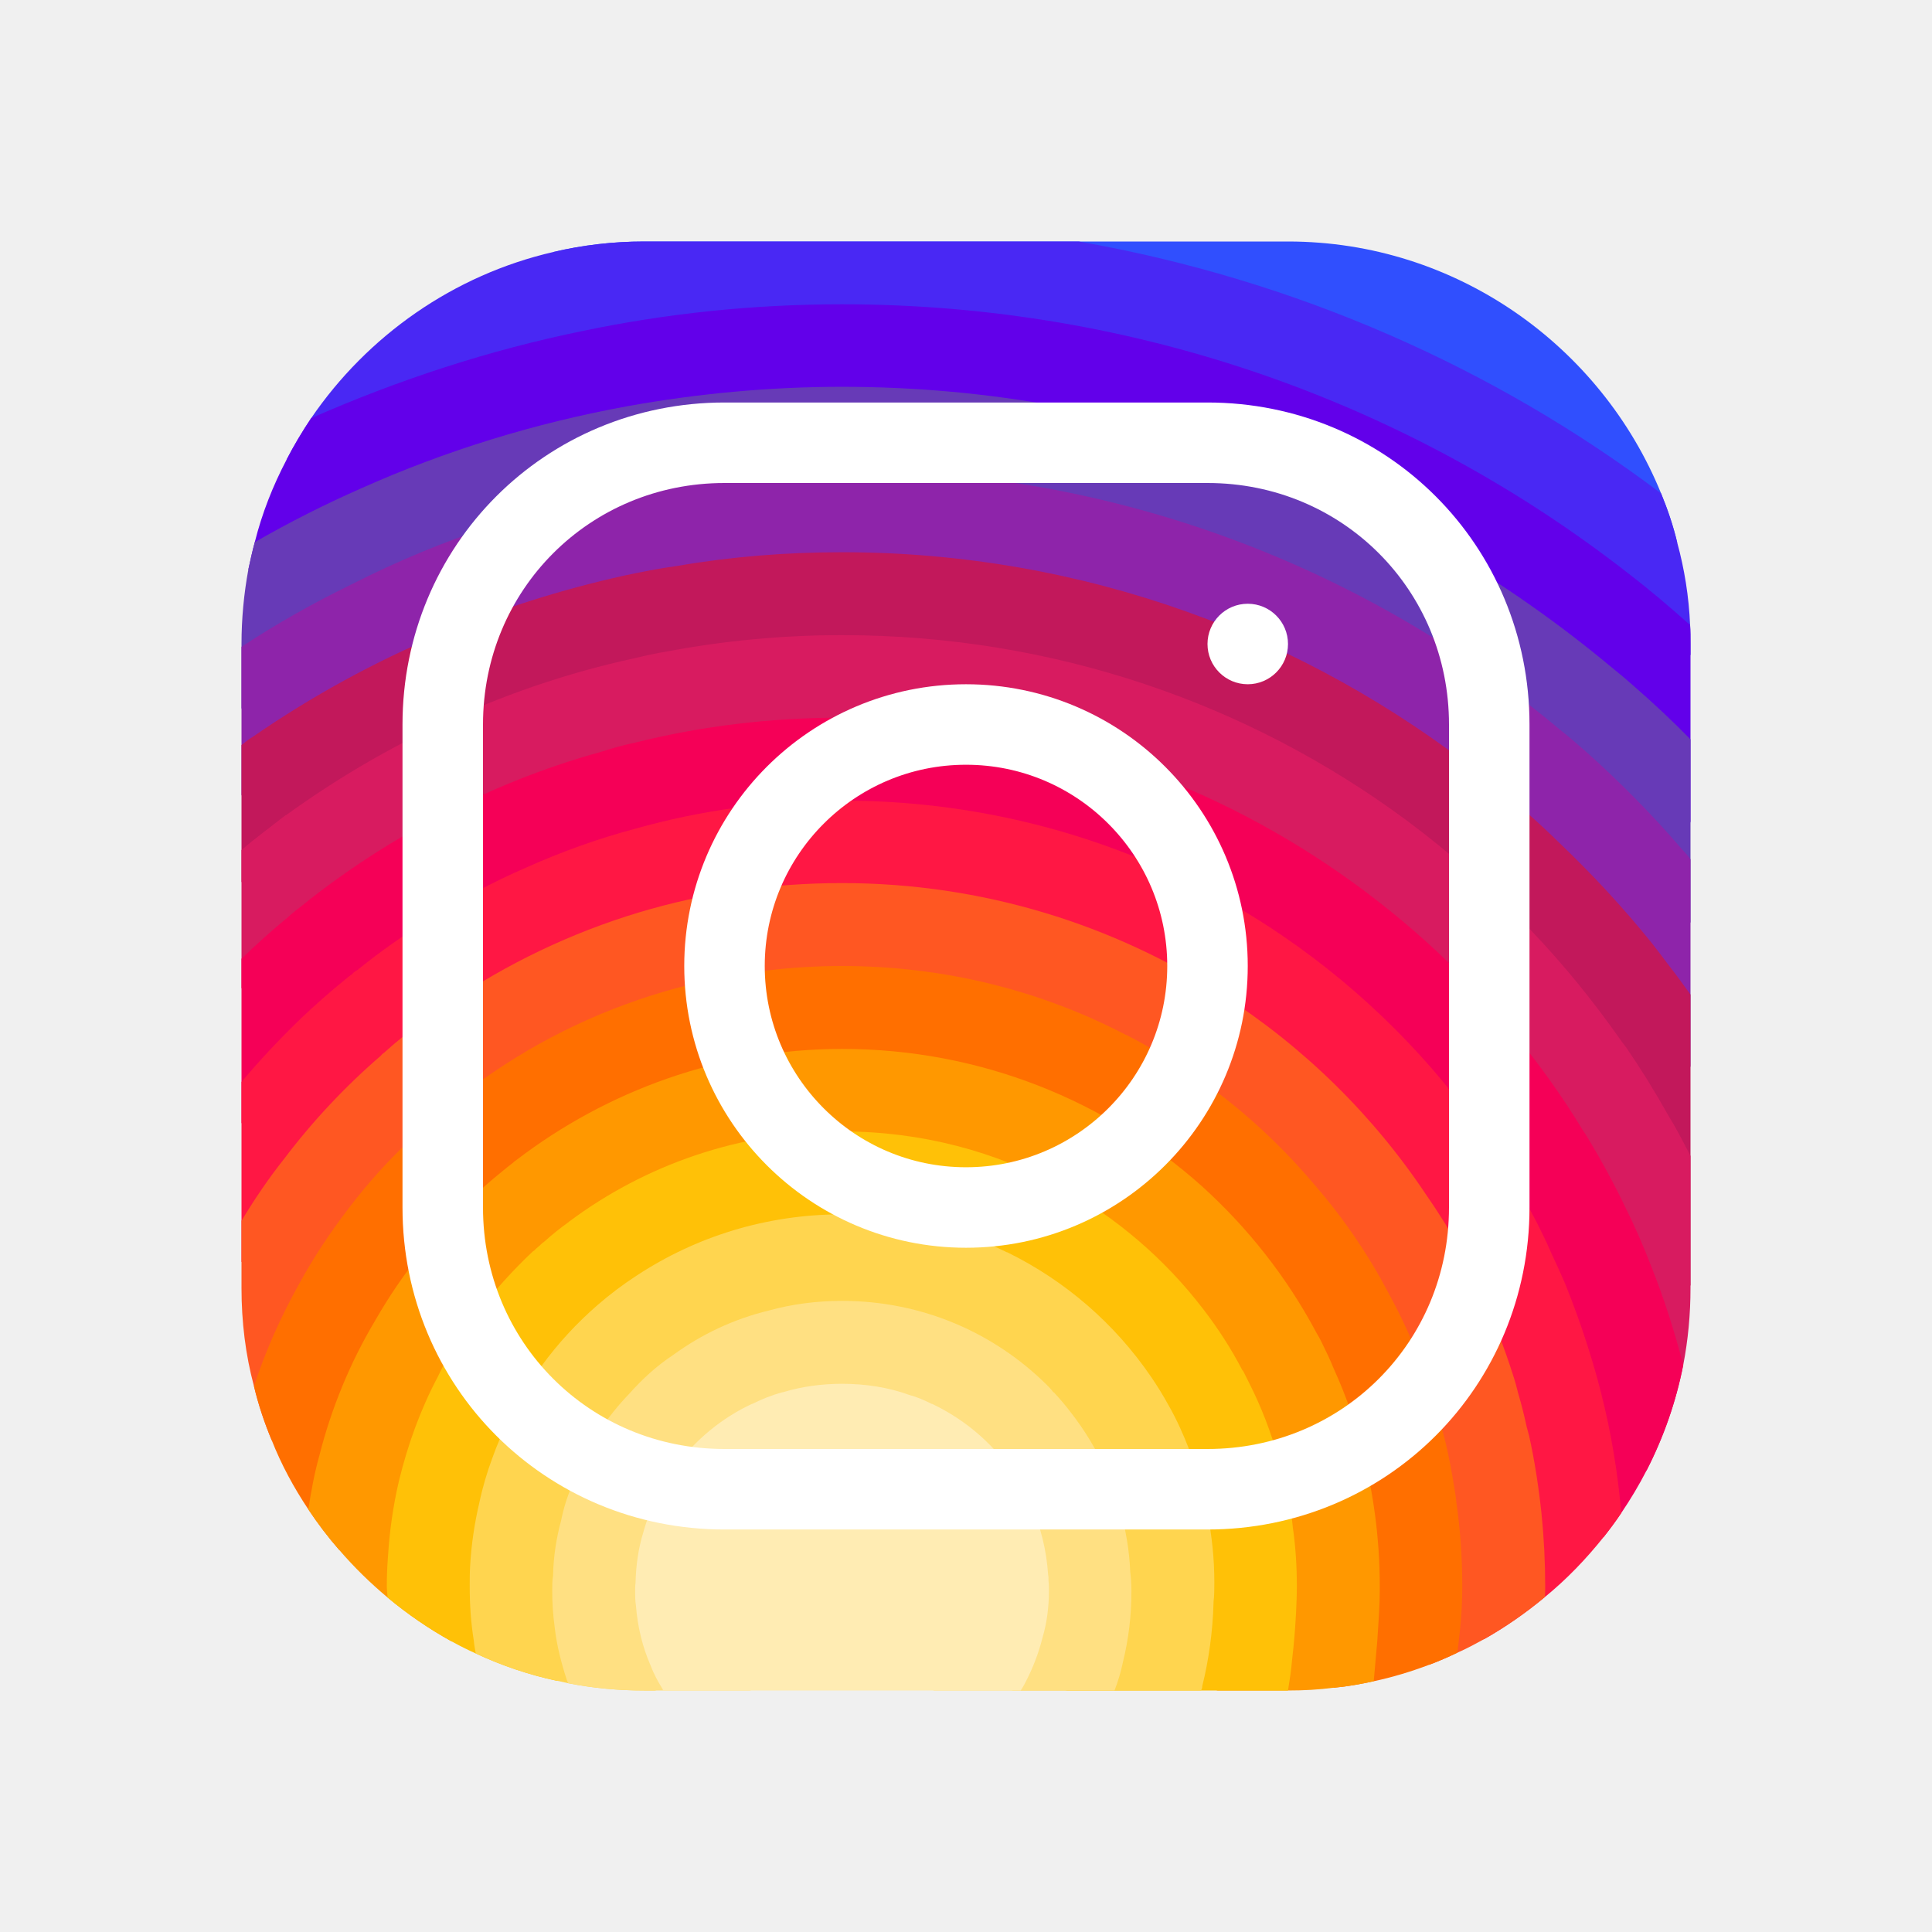
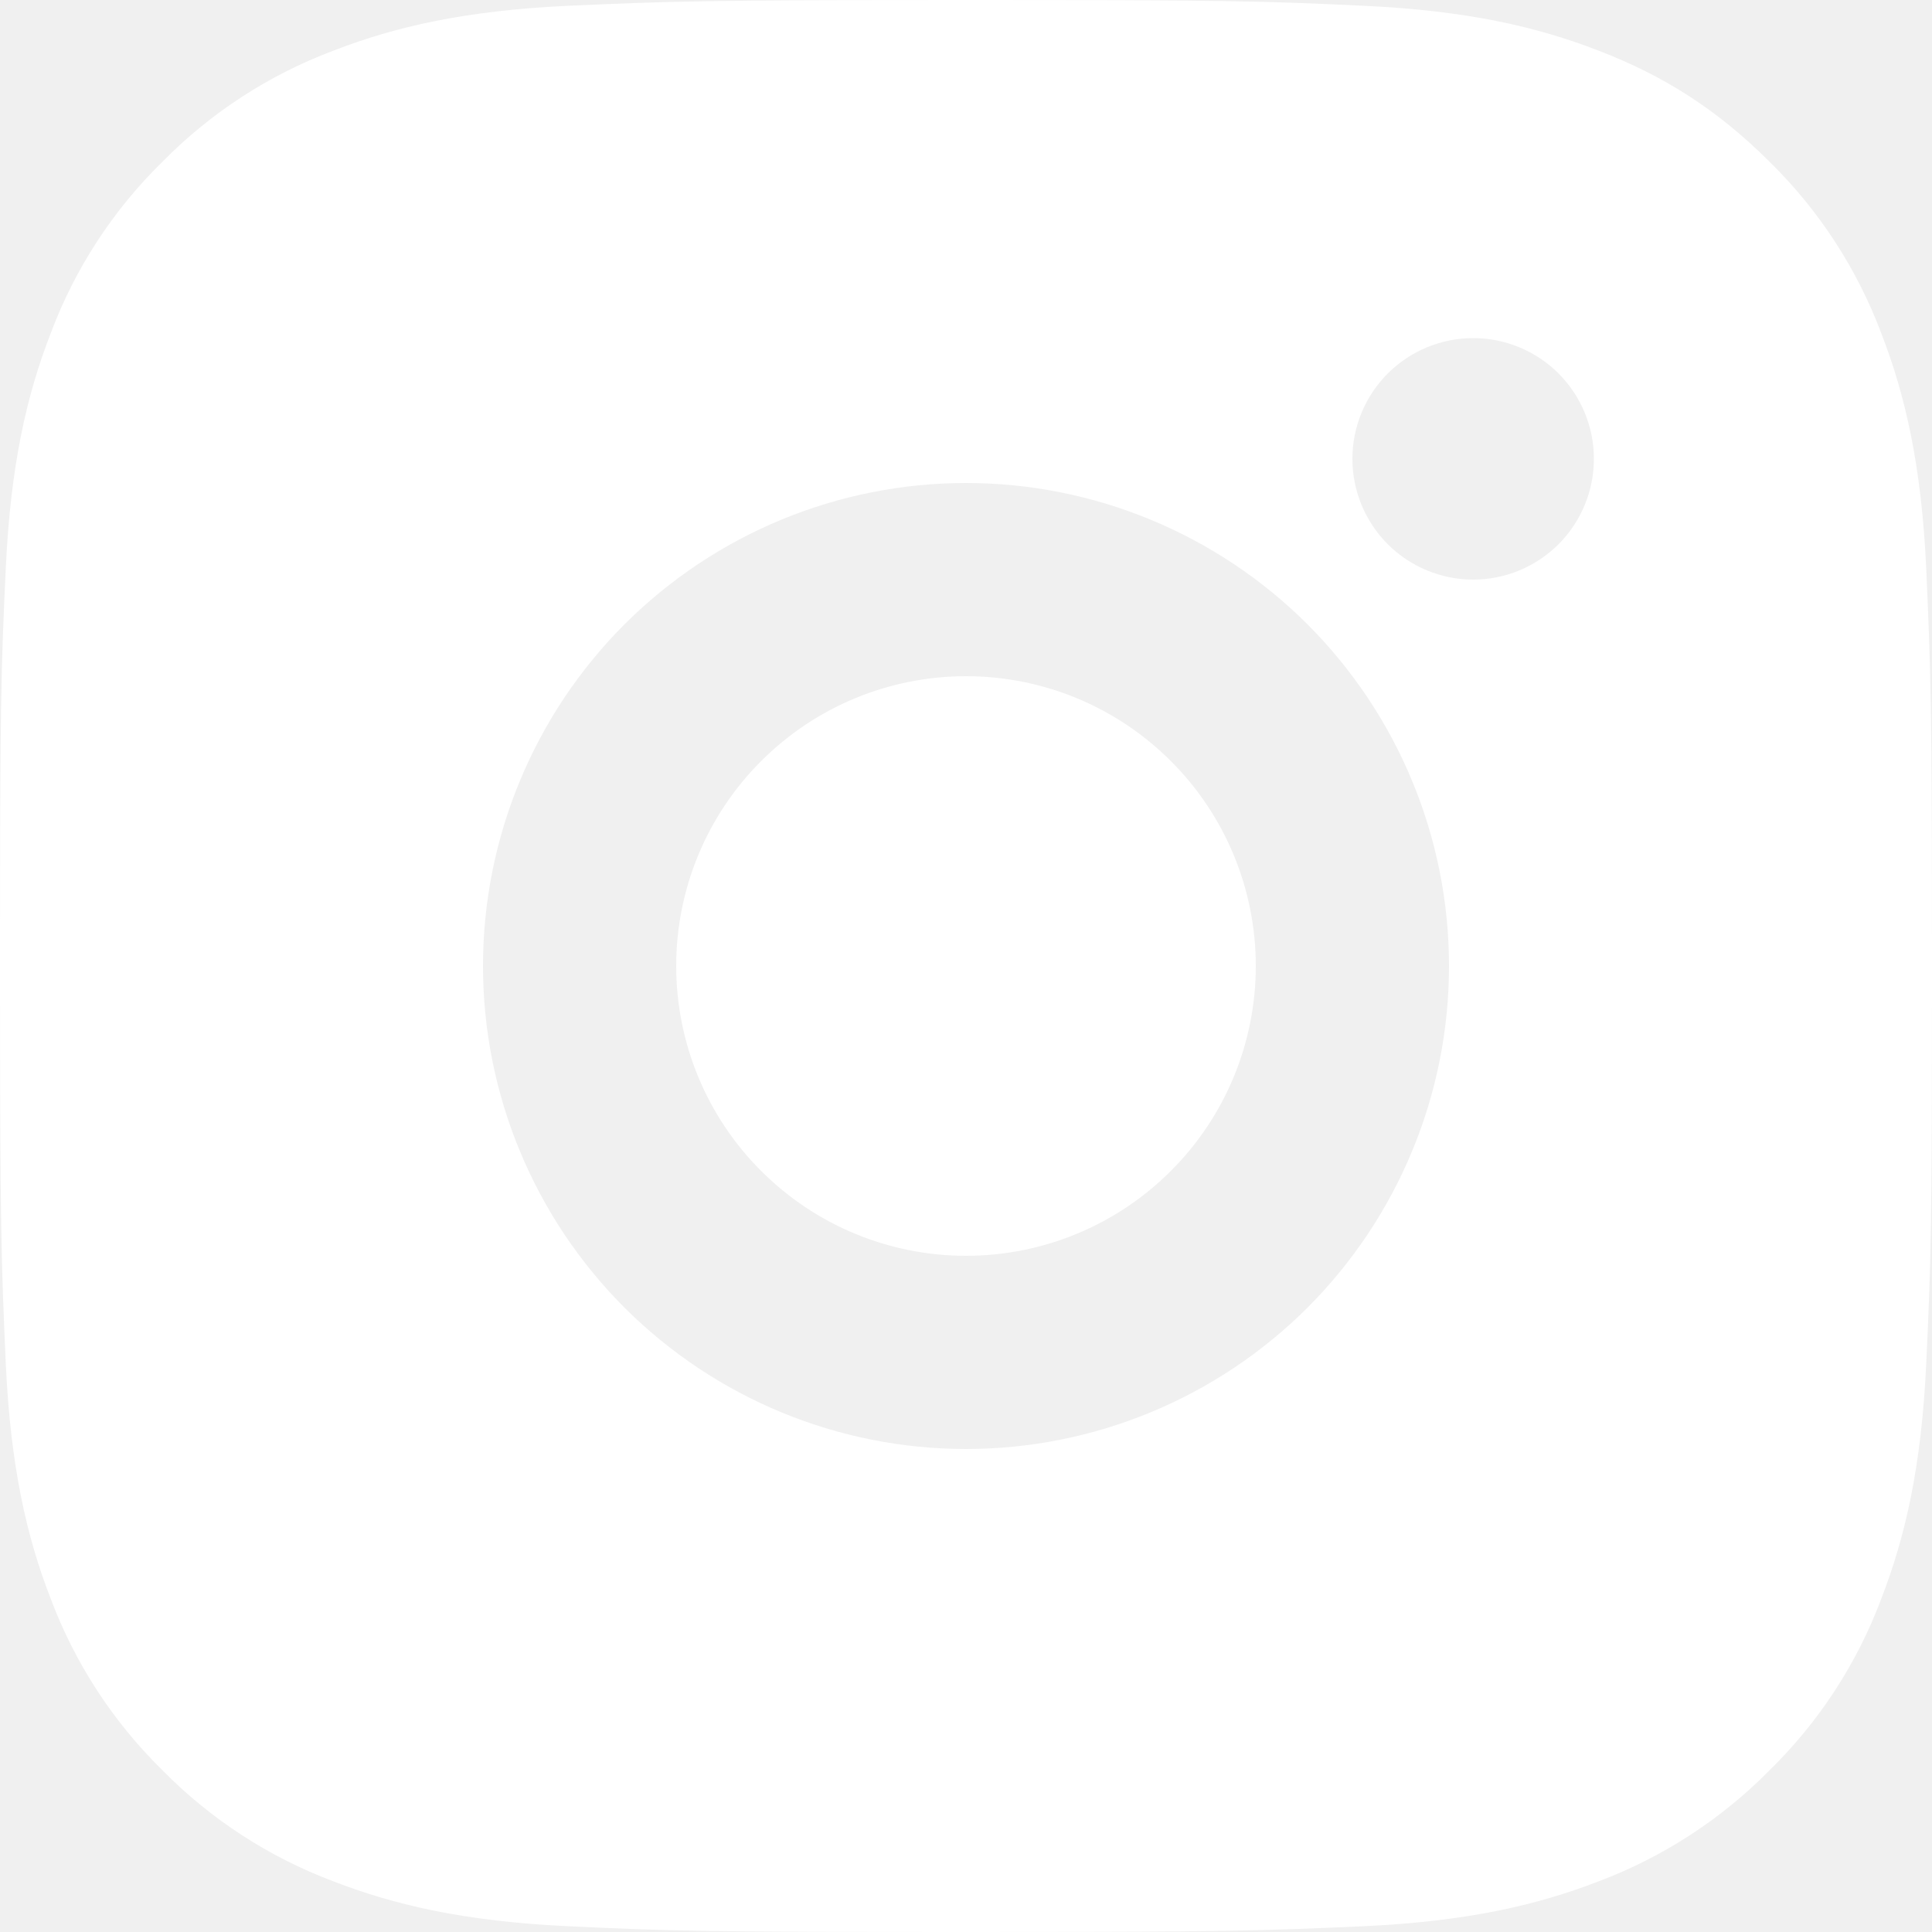
- <svg xmlns="http://www.w3.org/2000/svg" viewBox="0 0 48 48" width="48px" height="48px">
-   <path fill="#304ffe" d="M41.67,13.48c-0.4,0.26-0.97,0.5-1.21,0.77c-0.09,0.09-0.14,0.19-0.12,0.29v1.03l-0.3,1.01l-0.3,1l-0.33,1.1 l-0.68,2.25l-0.66,2.22l-0.5,1.67c0,0.26-0.01,0.52-0.03,0.77c-0.07,0.96-0.27,1.88-0.59,2.74c-0.19,0.53-0.42,1.04-0.7,1.52 c-0.1,0.19-0.22,0.38-0.34,0.56c-0.4,0.63-0.88,1.21-1.41,1.72c-0.41,0.41-0.86,0.79-1.35,1.11c0,0,0,0-0.01,0 c-0.08,0.07-0.17,0.13-0.27,0.18c-0.31,0.21-0.64,0.39-0.98,0.55c-0.23,0.12-0.46,0.22-0.7,0.31c-0.05,0.03-0.11,0.05-0.16,0.07 c-0.57,0.27-1.23,0.45-1.89,0.54c-0.04,0.01-0.07,0.01-0.11,0.02c-0.4,0.07-0.79,0.13-1.19,0.16c-0.18,0.02-0.37,0.03-0.55,0.03 l-0.71-0.04l-3.42-0.18c0-0.01-0.01,0-0.01,0l-1.72-0.09c-0.13,0-0.27,0-0.4-0.01c-0.54-0.02-1.06-0.08-1.58-0.19 c-0.01,0-0.01,0-0.01,0c-0.95-0.18-1.86-0.5-2.71-0.93c-0.47-0.24-0.93-0.51-1.36-0.82c-0.18-0.13-0.35-0.27-0.52-0.42 c-0.48-0.4-0.91-0.83-1.31-1.27c-0.06-0.06-0.11-0.12-0.16-0.18c-0.06-0.06-0.12-0.13-0.17-0.19c-0.38-0.48-0.7-0.97-0.96-1.49 c-0.24-0.46-0.43-0.95-0.58-1.49c-0.06-0.19-0.11-0.37-0.15-0.57c-0.01-0.01-0.02-0.03-0.02-0.05c-0.1-0.41-0.19-0.84-0.24-1.27 c-0.06-0.33-0.09-0.66-0.09-1c-0.02-0.13-0.02-0.27-0.02-0.4l1.91-2.95l1.87-2.88l0.85-1.31l0.77-1.18l0.26-0.41v-1.03 c0.02-0.23,0.03-0.47,0.02-0.69c-0.01-0.7-0.15-1.38-0.38-2.03c-0.22-0.69-0.53-1.34-0.85-1.94c-0.38-0.69-0.78-1.31-1.11-1.87 C14,7.4,13.66,6.73,13.75,6.26C14.47,6.09,15.23,6,16,6h16c4.18,0,7.78,2.6,9.27,6.26C41.43,12.65,41.57,13.06,41.67,13.48z" />
-   <path fill="#4928f4" d="M42,16v0.27l-1.38,0.8l-0.88,0.51l-0.97,0.56l-1.94,1.13l-1.9,1.1l-1.94,1.12l-0.77,0.45 c0,0.48-0.12,0.92-0.34,1.32c-0.31,0.58-0.83,1.06-1.49,1.47c-0.67,0.41-1.49,0.74-2.41,0.98c0,0,0-0.01-0.01,0 c-3.56,0.92-8.42,0.5-10.78-1.26c-0.66-0.49-1.12-1.09-1.32-1.78c-0.06-0.23-0.09-0.48-0.09-0.73v-7.19 c0.01-0.15-0.09-0.3-0.27-0.45c-0.54-0.43-1.81-0.84-3.23-1.25c-1.11-0.31-2.3-0.62-3.3-0.92c-0.79-0.24-1.46-0.48-1.86-0.71 c0.18-0.35,0.39-0.7,0.61-1.03c1.4-2.05,3.54-3.56,6.02-4.13C14.47,6.09,15.23,6,16,6h10.8c5.37,0.94,10.32,3.13,14.47,6.26 c0.16,0.39,0.3,0.8,0.4,1.22c0.18,0.66,0.29,1.34,0.32,2.05C42,15.68,42,15.84,42,16z" />
-   <path fill="#6200ea" d="M42,16v4.41l-0.22,0.68l-0.75,2.33l-0.78,2.4l-0.41,1.28l-0.38,1.19l-0.37,1.13l-0.36,1.12l-0.19,0.59 l-0.25,0.78c0,0.76-0.02,1.43-0.07,2c-0.01,0.06-0.02,0.12-0.02,0.18c-0.06,0.53-0.14,0.98-0.27,1.36 c-0.01,0.06-0.03,0.12-0.05,0.17c-0.26,0.72-0.65,1.18-1.23,1.48c-0.14,0.08-0.3,0.14-0.47,0.2c-0.53,0.18-1.2,0.27-2.02,0.32 c-0.6,0.04-1.29,0.05-2.07,0.05H31.4l-1.19-0.05L30,37.61l-2.17-0.09l-2.2-0.09l-7.25-0.3l-1.88-0.08h-0.26 c-0.78-0.01-1.45-0.06-2.03-0.14c-0.84-0.13-1.49-0.35-1.98-0.68c-0.7-0.45-1.11-1.11-1.35-2.03c-0.06-0.22-0.11-0.45-0.14-0.7 c-0.1-0.58-0.15-1.25-0.18-2c0-0.15,0-0.3-0.01-0.46c-0.01-0.01,0-0.01,0-0.01v-0.58c-0.01-0.29-0.01-0.59-0.01-0.9l0.05-1.61 l0.03-1.15l0.04-1.34v-0.19l0.07-2.46l0.07-2.46l0.07-2.31l0.06-2.27l0.02-0.6c0-0.31-1.05-0.49-2.22-0.64 c-0.93-0.12-1.95-0.23-2.56-0.37c0.05-0.23,0.1-0.46,0.16-0.68c0.18-0.72,0.45-1.4,0.79-2.05c0.18-0.35,0.39-0.7,0.61-1.03 c2.16-0.95,4.41-1.69,6.76-2.17c2.06-0.43,4.21-0.66,6.43-0.66c7.36,0,14.16,2.49,19.54,6.69c0.52,0.4,1.03,0.83,1.53,1.28 C42,15.68,42,15.84,42,16z" />
-   <path fill="#673ab7" d="M42,18.37v4.54l-0.55,1.06l-1.05,2.05l-0.56,1.08l-0.51,0.99l-0.22,0.43c0,0.31,0,0.61-0.02,0.9 c0,0.43-0.02,0.84-0.05,1.22c-0.04,0.45-0.1,0.86-0.16,1.24c-0.15,0.79-0.36,1.47-0.66,2.03c-0.04,0.07-0.08,0.14-0.12,0.2 c-0.11,0.18-0.24,0.35-0.38,0.51c-0.18,0.22-0.38,0.41-0.61,0.57c-0.34,0.26-0.74,0.47-1.2,0.63c-0.57,0.21-1.23,0.35-2.01,0.43 c-0.51,0.05-1.07,0.08-1.68,0.08l-0.42,0.02l-2.08,0.12h-0.01L27.5,36.6l-2.25,0.13l-3.1,0.18l-3.77,0.22l-0.55,0.03 c-0.51,0-0.99-0.03-1.45-0.09c-0.05-0.01-0.09-0.02-0.14-0.02c-0.68-0.11-1.3-0.29-1.86-0.54c-0.68-0.3-1.27-0.7-1.77-1.18 c-0.44-0.43-0.82-0.92-1.13-1.47c-0.07-0.13-0.14-0.25-0.2-0.39c-0.3-0.59-0.54-1.25-0.72-1.97c-0.03-0.12-0.06-0.25-0.08-0.38 c-0.06-0.23-0.11-0.47-0.14-0.72c-0.11-0.64-0.17-1.32-0.2-2.03v-0.01c-0.01-0.29-0.02-0.57-0.02-0.87l-0.49-1.17l-0.07-0.18 L9.5,25.99L8.75,24.2l-0.12-0.29l-0.72-1.73l-0.8-1.93c0,0,0,0-0.01,0L6.29,18.3L6,17.59V16c0-0.63,0.06-1.25,0.17-1.85 c0.05-0.23,0.1-0.46,0.16-0.68c0.85-0.49,1.74-0.94,2.65-1.34c2.08-0.93,4.31-1.62,6.62-2.04c1.72-0.31,3.51-0.48,5.32-0.48 c7.31,0,13.94,2.65,19.12,6.97c0.2,0.16,0.39,0.32,0.58,0.49C41.09,17.48,41.55,17.91,42,18.37z" />
-   <path fill="#8e24aa" d="M42,21.35v5.14l-0.57,1.19l-1.08,2.25l-0.01,0.03c0,0.43-0.02,0.82-0.05,1.17c-0.1,1.15-0.38,1.88-0.84,2.33 c-0.33,0.34-0.74,0.53-1.25,0.63c-0.03,0.01-0.07,0.01-0.1,0.02c-0.16,0.03-0.33,0.05-0.51,0.05c-0.62,0.06-1.35,0.02-2.19-0.04 c-0.09,0-0.19-0.01-0.29-0.02c-0.61-0.04-1.26-0.08-1.98-0.11c-0.39-0.01-0.8-0.02-1.22-0.02h-0.02l-1.01,0.08h-0.01l-2.27,0.16 l-2.59,0.2l-0.38,0.03l-3.03,0.22l-1.57,0.12l-1.55,0.11c-0.27,0-0.53,0-0.79-0.01c0,0-0.01-0.01-0.01,0 c-1.13-0.02-2.14-0.09-3.04-0.26c-0.83-0.14-1.56-0.36-2.18-0.69c-0.64-0.31-1.17-0.75-1.6-1.31c-0.41-0.55-0.71-1.24-0.9-2.07 c0-0.01,0-0.01,0-0.01c-0.14-0.67-0.22-1.45-0.22-2.33l-0.15-0.27L9.7,26.35l-0.13-0.22L9.5,25.99l-0.93-1.65l-0.46-0.83 l-0.58-1.03l-1-1.79L6,19.75v-3.68c0.88-0.58,1.79-1.09,2.73-1.55c1.14-0.58,2.32-1.07,3.55-1.47c1.34-0.44,2.74-0.79,4.17-1.02 c1.45-0.24,2.94-0.36,4.47-0.36c6.8,0,13.04,2.43,17.85,6.47c0.22,0.17,0.43,0.36,0.64,0.54c0.84,0.75,1.64,1.56,2.37,2.41 C41.86,21.18,41.94,21.26,42,21.35z" />
-   <path fill="#c2185b" d="M42,24.71v7.23c-0.24-0.14-0.57-0.31-0.98-0.49c-0.22-0.11-0.47-0.22-0.73-0.32 c-0.38-0.17-0.79-0.33-1.25-0.49c-0.1-0.04-0.2-0.07-0.31-0.1c-0.18-0.07-0.37-0.13-0.56-0.19c-0.59-0.18-1.24-0.35-1.92-0.5 c-0.26-0.05-0.53-0.1-0.8-0.14c-0.87-0.15-1.8-0.24-2.77-0.25c-0.08-0.01-0.17-0.01-0.25-0.01l-2.57,0.02l-3.5,0.02h-0.01 l-7.49,0.06c-2.38,0-3.84,0.57-4.72,0.8c0,0-0.01,0-0.01,0.01c-0.93,0.24-1.22,0.09-1.3-1.54c-0.02-0.45-0.03-1.03-0.03-1.74 l-0.56-0.43l-0.98-0.74l-0.6-0.46l-0.12-0.09L8.88,24.1l-0.25-0.19l-0.52-0.4l-0.96-0.72L6,21.91v-3.4 c0.1-0.08,0.19-0.15,0.29-0.21c1.45-1,3-1.85,4.64-2.54c1.46-0.62,3-1.11,4.58-1.46c0.43-0.09,0.87-0.18,1.32-0.24 c1.33-0.23,2.7-0.34,4.09-0.34c6.01,0,11.53,2.09,15.91,5.55c0.66,0.52,1.3,1.07,1.9,1.66c0.82,0.78,1.59,1.61,2.3,2.49 c0.14,0.18,0.28,0.36,0.42,0.55C41.64,24.21,41.82,24.46,42,24.71z" />
-   <path fill="#d81b60" d="M42,28.72V32c0,0.65-0.06,1.29-0.18,1.91c-0.18,0.92-0.49,1.8-0.91,2.62c-0.22,0.05-0.47,0.05-0.75,0.01 c-0.63-0.11-1.37-0.44-2.17-0.87c-0.04-0.01-0.08-0.03-0.11-0.05c-0.25-0.13-0.51-0.27-0.77-0.43c-0.53-0.29-1.09-0.61-1.65-0.91 c-0.12-0.06-0.24-0.12-0.35-0.18c-0.64-0.33-1.3-0.63-1.96-0.86c0,0,0,0-0.01,0c-0.14-0.05-0.29-0.1-0.44-0.14 c-0.57-0.16-1.15-0.26-1.71-0.26l-1.1-0.32l-4.87-1.41c0,0,0,0-0.01,0l-2.99-0.87h-0.01l-1.3-0.38c-3.76,0-6.07,1.6-7.19,0.99 c-0.44-0.23-0.7-0.81-0.79-1.95c-0.03-0.32-0.04-0.68-0.04-1.1l-1.17-0.57l-0.05-0.02h-0.01l-0.84-0.42L9.7,26.35l-0.07-0.03 l-0.17-0.09L7.5,25.28L6,24.55v-3.43c0.17-0.15,0.35-0.29,0.53-0.43c0.19-0.15,0.38-0.29,0.57-0.44c0.01,0,0.01,0,0.01,0 c1.18-0.85,2.43-1.6,3.76-2.22c1.55-0.74,3.2-1.31,4.91-1.68c0.25-0.06,0.51-0.12,0.77-0.16c1.42-0.27,2.88-0.41,4.37-0.41 c5.27,0,10.11,1.71,14.01,4.59c1.13,0.84,2.18,1.77,3.14,2.78c0.79,0.83,1.52,1.73,2.18,2.67c0.05,0.07,0.1,0.14,0.15,0.2 c0.37,0.54,0.71,1.09,1.03,1.66C41.64,28.02,41.82,28.37,42,28.72z" />
-   <path fill="#f50057" d="M41.82,33.91c-0.18,0.92-0.49,1.8-0.91,2.62c-0.19,0.37-0.4,0.72-0.63,1.06c-0.14,0.21-0.29,0.41-0.44,0.6 c-0.36-0.14-0.89-0.34-1.54-0.56c0,0,0,0,0-0.01c-0.49-0.17-1.05-0.35-1.65-0.52c-0.17-0.05-0.34-0.1-0.52-0.15 c-0.71-0.19-1.45-0.36-2.17-0.46c-0.6-0.1-1.19-0.16-1.74-0.16l-0.46-0.13h-0.01l-2.42-0.7l-1.49-0.43l-1.66-0.48h-0.01l-0.54-0.15 l-6.53-1.88l-1.88-0.54l-1.4-0.33l-2.28-0.54l-0.28-0.07c0,0,0,0-0.01,0l-2.29-0.53c0-0.01,0-0.01,0-0.01l-0.41-0.09l-0.21-0.05 l-1.67-0.39l-0.19-0.05l-1.42-1.17L6,27.9v-4.08c0.37-0.36,0.75-0.7,1.15-1.03c0.12-0.11,0.25-0.21,0.38-0.31 c0.12-0.1,0.25-0.2,0.38-0.3c0.91-0.69,1.87-1.31,2.89-1.84c1.3-0.7,2.68-1.26,4.13-1.66c0.28-0.09,0.56-0.17,0.85-0.23 c1.64-0.41,3.36-0.62,5.14-0.62c4.47,0,8.63,1.35,12.07,3.66c1.71,1.15,3.25,2.53,4.55,4.1c0.66,0.79,1.26,1.62,1.79,2.5 c0.05,0.07,0.09,0.13,0.13,0.2c0.32,0.53,0.62,1.08,0.89,1.64c0.25,0.5,0.47,1,0.67,1.52C41.34,32.25,41.6,33.07,41.82,33.91z" />
-   <path fill="#ff1744" d="M40.28,37.59c-0.14,0.21-0.29,0.41-0.44,0.6c-0.44,0.55-0.92,1.05-1.46,1.49c-0.47,0.39-0.97,0.74-1.5,1.04 c-0.2-0.05-0.4-0.11-0.61-0.19c-0.66-0.23-1.35-0.61-1.99-1.01c-0.96-0.61-1.79-1.27-2.16-1.57c-0.14-0.12-0.21-0.18-0.21-0.18 l-1.7-0.15L30,37.6l-2.2-0.19l-2.28-0.2l-3.37-0.3l-5.34-0.47l-0.02-0.01l-1.88-0.91l-1.9-0.92l-1.53-0.74l-0.33-0.16l-0.41-0.2 l-1.42-0.69L7.43,31.9l-0.59-0.29L6,31.35v-4.47c0.47-0.56,0.97-1.09,1.5-1.6c0.34-0.32,0.7-0.64,1.07-0.94 c0.06-0.05,0.12-0.1,0.18-0.14c0.04-0.05,0.09-0.08,0.13-0.1c0.59-0.48,1.21-0.91,1.85-1.3c0.74-0.47,1.52-0.89,2.33-1.24 c0.87-0.39,1.78-0.72,2.72-0.97c1.63-0.46,3.36-0.7,5.14-0.7c4.08,0,7.85,1.24,10.96,3.37c1.99,1.36,3.71,3.08,5.07,5.07 c0.45,0.64,0.85,1.32,1.22,2.02c0.13,0.26,0.26,0.52,0.37,0.78c0.12,0.25,0.23,0.5,0.34,0.75c0.21,0.52,0.4,1.04,0.57,1.58 c0.32,1,0.56,2.02,0.71,3.08C40.21,36.89,40.25,37.24,40.28,37.59z" />
-   <path fill="#ff5722" d="M38.39,39.42c0,0.08,0,0.17-0.01,0.26c-0.47,0.39-0.97,0.74-1.5,1.04c-0.22,0.12-0.44,0.24-0.67,0.34 c-0.23,0.11-0.46,0.21-0.7,0.3c-0.34-0.18-0.8-0.4-1.29-0.61c-0.69-0.31-1.44-0.59-2.02-0.68c-0.14-0.03-0.27-0.04-0.39-0.04 l-1.64-0.21h-0.02l-2.04-0.27l-2.06-0.27l-0.96-0.12l-7.56-0.98c-0.49,0-1.01-0.03-1.55-0.1c-0.66-0.06-1.35-0.16-2.04-0.3 c-0.68-0.12-1.37-0.28-2.03-0.45c-0.69-0.16-1.37-0.35-2-0.53c-0.73-0.22-1.41-0.43-1.98-0.62c-0.47-0.15-0.87-0.29-1.18-0.4 c-0.18-0.43-0.33-0.88-0.44-1.34C6.1,33.66,6,32.84,6,32v-1.67c0.32-0.53,0.67-1.05,1.06-1.54c0.71-0.94,1.52-1.8,2.4-2.56 c0.03-0.04,0.07-0.07,0.1-0.09l0.01-0.01c0.31-0.28,0.63-0.53,0.97-0.77c0.04-0.04,0.08-0.07,0.12-0.1 c0.16-0.12,0.33-0.24,0.51-0.35c1.43-0.97,3.01-1.73,4.7-2.24c1.6-0.48,3.29-0.73,5.05-0.73c3.49,0,6.75,1.03,9.47,2.79 c2.01,1.29,3.74,2.99,5.06,4.98c0.16,0.23,0.31,0.46,0.46,0.7c0.69,1.17,1.26,2.43,1.68,3.75c0.05,0.15,0.09,0.3,0.13,0.46 c0.08,0.27,0.15,0.55,0.21,0.83c0.02,0.07,0.04,0.14,0.06,0.22c0.14,0.63,0.24,1.29,0.31,1.95c0,0.01,0,0.01,0,0.01 C38.36,38.22,38.39,38.82,38.39,39.42z" />
-   <path fill="#ff6f00" d="M36.33,39.42c0,0.35-0.02,0.73-0.06,1.11c-0.02,0.18-0.04,0.36-0.06,0.53c-0.23,0.11-0.46,0.21-0.7,0.3 c-0.45,0.17-0.91,0.31-1.38,0.41c-0.32,0.07-0.65,0.13-0.98,0.16h-0.01c-0.31-0.19-0.67-0.42-1.04-0.68 c-0.67-0.47-1.37-1-1.93-1.43c-0.01-0.01-0.01-0.01-0.02-0.02c-0.59-0.45-1.01-0.79-1.01-0.79l-1.06,0.04l-2.04,0.07l-0.95,0.04 l-3.82,0.14l-3.23,0.12c-0.21,0.01-0.46,0.01-0.77,0h-0.01c-0.42-0.01-0.92-0.04-1.47-0.09c-0.64-0.05-1.34-0.11-2.05-0.18 c-0.69-0.08-1.39-0.16-2.06-0.24c-0.74-0.08-1.44-0.17-2.04-0.25c-0.47-0.06-0.88-0.11-1.21-0.15c-0.28-0.32-0.53-0.65-0.77-1.01 c-0.36-0.54-0.67-1.11-0.91-1.72c-0.18-0.43-0.33-0.88-0.44-1.34c0.29-0.89,0.67-1.73,1.12-2.54c0.36-0.66,0.78-1.29,1.24-1.89 c0.45-0.59,0.94-1.14,1.47-1.64v-0.01c0.15-0.15,0.3-0.29,0.45-0.42c0.28-0.26,0.57-0.5,0.87-0.73h0.01 c0.01-0.02,0.02-0.02,0.03-0.03c0.24-0.19,0.49-0.36,0.74-0.53c1.48-1.01,3.15-1.76,4.95-2.2c1.19-0.29,2.44-0.45,3.73-0.45 c2.54,0,4.94,0.61,7.05,1.71h0.01c1.81,0.93,3.41,2.21,4.7,3.75c0.71,0.82,1.32,1.72,1.82,2.67c0.35,0.64,0.65,1.31,0.9,1.99 c0.02,0.06,0.04,0.11,0.06,0.16c0.17,0.5,0.32,1.02,0.45,1.54c0.09,0.37,0.16,0.75,0.22,1.13c0.02,0.12,0.04,0.23,0.05,0.35 C36.28,37.99,36.33,38.7,36.33,39.42z" />
-   <path fill="#ff9800" d="M34.28,39.42v0.1c0,0.34-0.03,0.77-0.06,1.23c-0.03,0.34-0.06,0.69-0.09,1.02c-0.32,0.07-0.65,0.13-0.98,0.16 h-0.01C32.76,41.98,32.39,42,32,42h-1.75l-0.38-0.11l-1.97-0.6l-2-0.6l-4.63-1.39l-2-0.6c0,0-0.83,0.33-2,0.72h-0.01 c-0.45,0.15-0.94,0.31-1.46,0.47c-0.65,0.19-1.34,0.38-2.02,0.53c-0.7,0.16-1.39,0.28-2.01,0.33c-0.19,0.02-0.38,0.03-0.55,0.03 c-0.56-0.31-1.1-0.68-1.59-1.09c-0.43-0.36-0.83-0.75-1.2-1.18c-0.28-0.32-0.53-0.65-0.77-1.01c0.07-0.45,0.15-0.89,0.27-1.32 c0.3-1.19,0.77-2.33,1.39-3.37c0.34-0.59,0.72-1.16,1.16-1.69c0.01-0.03,0.04-0.06,0.07-0.08c-0.01-0.01,0-0.01,0-0.01 c0.13-0.17,0.27-0.33,0.41-0.48c0-0.01,0-0.01,0-0.01c0.41-0.44,0.83-0.86,1.29-1.25c0.16-0.13,0.31-0.26,0.48-0.39 c0.03-0.03,0.06-0.05,0.1-0.08c2.25-1.72,5.06-2.76,8.09-2.76c3.44,0,6.57,1.29,8.94,3.41c1.14,1.03,2.11,2.26,2.84,3.63 c0.06,0.1,0.12,0.21,0.17,0.32c0.09,0.18,0.18,0.37,0.26,0.57c0.33,0.72,0.59,1.48,0.77,2.26c0.02,0.08,0.04,0.16,0.06,0.24 c0.08,0.37,0.15,0.75,0.2,1.13C34.24,38.21,34.28,38.81,34.28,39.42z" />
-   <path fill="#ffc107" d="M32.22,39.42c0,0.2-0.01,0.42-0.02,0.65c-0.02,0.37-0.05,0.77-0.1,1.18c-0.02,0.25-0.06,0.5-0.1,0.75h-5.48 l-1.06-0.17l-4.14-0.66l-0.59-0.09l-1.35-0.22c-0.59,0-1.87,0.26-3.22,0.51c-0.71,0.13-1.43,0.27-2.08,0.36 c-0.08,0.01-0.16,0.02-0.23,0.03h-0.01c-0.7-0.15-1.38-0.38-2.02-0.68c-0.2-0.09-0.4-0.19-0.6-0.3c-0.56-0.31-1.1-0.68-1.59-1.09 c-0.01-0.12-0.02-0.22-0.02-0.27c0-0.26,0.01-0.51,0.03-0.76c0.04-0.64,0.13-1.26,0.27-1.86c0.22-0.91,0.54-1.79,0.97-2.6 c0.08-0.17,0.17-0.34,0.27-0.5c0.04-0.08,0.09-0.15,0.13-0.23c0.18-0.29,0.38-0.57,0.58-0.85c0.42-0.55,0.89-1.07,1.39-1.54 c0.01,0,0.01,0,0.01,0c0.04-0.04,0.08-0.08,0.12-0.11c0.05-0.04,0.09-0.09,0.14-0.12c0.2-0.18,0.4-0.34,0.61-0.49 c0-0.01,0.01-0.01,0.01-0.01c1.89-1.41,4.23-2.24,6.78-2.24c1.98,0,3.82,0.5,5.43,1.38h0.01c1.38,0.76,2.58,1.79,3.53,3.03 c0.37,0.48,0.7,0.99,0.98,1.53h0.01c0.05,0.1,0.1,0.2,0.15,0.3c0.3,0.59,0.54,1.21,0.72,1.85h0.01c0.01,0.05,0.03,0.1,0.04,0.15 c0.12,0.43,0.22,0.87,0.29,1.32c0.01,0.09,0.02,0.19,0.03,0.28C32.19,38.43,32.22,38.92,32.22,39.42z" />
-   <path fill="#ffd54f" d="M30.17,39.31c0,0.16,0,0.33-0.02,0.49v0.01c0,0.01,0,0.01,0,0.01c-0.02,0.72-0.12,1.43-0.28,2.07 c0,0.04-0.01,0.07-0.03,0.11h-4.67l-3.85-0.83l-0.51-0.11l-0.08,0.02l-4.27,0.88L16.27,42H16c-0.64,0-1.27-0.06-1.88-0.18 c-0.09-0.02-0.18-0.04-0.27-0.06h-0.01c-0.7-0.15-1.38-0.38-2.02-0.68c-0.02-0.11-0.04-0.22-0.05-0.33 c-0.07-0.43-0.1-0.88-0.1-1.33c0-0.17,0-0.34,0.01-0.51c0.03-0.54,0.11-1.07,0.23-1.58c0.08-0.38,0.19-0.75,0.32-1.1 c0.11-0.31,0.24-0.61,0.38-0.9c0.12-0.25,0.26-0.49,0.4-0.73c0.14-0.23,0.29-0.45,0.45-0.67c0.4-0.55,0.87-1.06,1.39-1.51 c0.3-0.26,0.63-0.51,0.97-0.73c1.46-0.96,3.21-1.52,5.1-1.52c0.37,0,0.73,0.02,1.08,0.07h0.02c1.07,0.12,2.07,0.42,2.99,0.87 c0.01,0,0.01,0,0.01,0c1.45,0.71,2.68,1.78,3.58,3.1c0.15,0.22,0.3,0.46,0.43,0.7c0.11,0.19,0.21,0.39,0.3,0.59 c0.14,0.31,0.27,0.64,0.38,0.97h0.01c0.11,0.37,0.21,0.74,0.28,1.13v0.01C30.11,38.16,30.17,38.73,30.17,39.31z" />
-   <path fill="#ffe082" d="M28.11,39.52v0.03c0,0.59-0.07,1.17-0.21,1.74c-0.05,0.24-0.12,0.48-0.21,0.71h-4.48l-2.29-0.63L18.63,42H16 c-0.64,0-1.27-0.06-1.88-0.18c-0.02-0.03-0.03-0.06-0.04-0.09c-0.14-0.43-0.25-0.86-0.3-1.31c-0.04-0.29-0.06-0.59-0.06-0.9 c0-0.12,0-0.25,0.02-0.37c0.01-0.47,0.08-0.93,0.2-1.37c0.06-0.3,0.15-0.59,0.27-0.87c0.04-0.14,0.1-0.27,0.17-0.4 c0.15-0.34,0.33-0.67,0.53-0.99c0.22-0.32,0.46-0.62,0.73-0.9c0.32-0.36,0.68-0.69,1.09-0.96c0.7-0.51,1.5-0.89,2.37-1.1 c0.58-0.16,1.19-0.24,1.82-0.24c2,0,3.79,0.8,5.09,2.09c0.05,0.05,0.11,0.11,0.16,0.18h0.01c0.14,0.15,0.27,0.3,0.4,0.47 c0.37,0.47,0.68,0.98,0.92,1.54c0.12,0.26,0.22,0.53,0.3,0.81c0.01,0.04,0.02,0.07,0.03,0.11c0.14,0.49,0.23,1,0.25,1.53 C28.1,39.2,28.11,39.36,28.11,39.52z" />
-   <path fill="#ffecb3" d="M26.06,39.52c0,0.41-0.05,0.8-0.16,1.17c-0.1,0.4-0.25,0.78-0.44,1.14c-0.03,0.06-0.1,0.17-0.1,0.17h-8.88 c-0.01-0.01-0.02-0.03-0.02-0.04c-0.12-0.19-0.22-0.38-0.3-0.59c-0.2-0.46-0.32-0.96-0.36-1.48c-0.02-0.12-0.02-0.25-0.02-0.37 c0-0.06,0-0.13,0.01-0.19c0.01-0.44,0.07-0.86,0.19-1.25c0.1-0.36,0.23-0.69,0.4-1.01c0,0,0.01-0.01,0.01-0.02 c0.12-0.21,0.25-0.42,0.4-0.62c0.49-0.66,1.14-1.2,1.89-1.55c0.01,0,0.01,0,0.01,0c0.24-0.12,0.49-0.22,0.75-0.29c0,0,0,0,0.01,0 c0.46-0.14,0.96-0.21,1.47-0.21c0.59,0,1.16,0.09,1.68,0.28c0.19,0.05,0.37,0.13,0.55,0.22c0,0,0,0,0.01,0 c0.86,0.41,1.59,1.05,2.09,1.85c0.1,0.15,0.19,0.31,0.27,0.48c0.04,0.07,0.08,0.15,0.11,0.22c0.23,0.52,0.37,1.09,0.41,1.69 c0.01,0.05,0.01,0.1,0.01,0.16C26.06,39.36,26.06,39.44,26.06,39.52z" />
-   <g>
-     <path fill="none" stroke="#fff" stroke-linecap="round" stroke-linejoin="round" stroke-miterlimit="10" stroke-width="2" d="M30,11H18c-3.9,0-7,3.1-7,7v12c0,3.9,3.1,7,7,7h12c3.9,0,7-3.1,7-7V18C37,14.1,33.9,11,30,11z" />
-     <circle cx="31" cy="16" r="1" fill="#fff" />
-   </g>
-   <g>
-     <circle cx="24" cy="24" r="6" fill="none" stroke="#fff" stroke-linecap="round" stroke-linejoin="round" stroke-miterlimit="10" stroke-width="2" />
-   </g>
+ <svg xmlns="http://www.w3.org/2000/svg" width="20" height="20" viewBox="0 0 20 20" fill="none">
+   <path d="M10 0C12.717 0 13.056 0.01 14.122 0.06C15.187 0.11 15.912 0.277 16.55 0.525C17.21 0.779 17.766 1.123 18.322 1.678C18.831 2.178 19.224 2.783 19.475 3.45C19.722 4.087 19.89 4.813 19.94 5.878C19.987 6.944 20 7.283 20 10C20 12.717 19.99 13.056 19.94 14.122C19.89 15.187 19.722 15.912 19.475 16.55C19.225 17.218 18.831 17.823 18.322 18.322C17.822 18.83 17.217 19.224 16.55 19.475C15.913 19.722 15.187 19.89 14.122 19.94C13.056 19.987 12.717 20 10 20C7.283 20 6.944 19.99 5.878 19.94C4.813 19.89 4.088 19.722 3.45 19.475C2.782 19.224 2.178 18.831 1.678 18.322C1.169 17.822 0.776 17.218 0.525 16.55C0.277 15.913 0.11 15.187 0.06 14.122C0.013 13.056 0 12.717 0 10C0 7.283 0.01 6.944 0.06 5.878C0.11 4.812 0.277 4.088 0.525 3.45C0.775 2.782 1.169 2.177 1.678 1.678C2.178 1.169 2.782 0.776 3.45 0.525C4.088 0.277 4.812 0.11 5.878 0.06C6.944 0.013 7.283 0 10 0ZM10 5C8.674 5 7.402 5.527 6.464 6.464C5.527 7.402 5 8.674 5 10C5 11.326 5.527 12.598 6.464 13.536C7.402 14.473 8.674 15 10 15C11.326 15 12.598 14.473 13.536 13.536C14.473 12.598 15 11.326 15 10C15 8.674 14.473 7.402 13.536 6.464C12.598 5.527 11.326 5 10 5ZM16.5 4.75C16.5 4.418 16.368 4.101 16.134 3.866C15.899 3.632 15.582 3.5 15.25 3.5C14.918 3.5 14.601 3.632 14.366 3.866C14.132 4.101 14 4.418 14 4.75C14 5.082 14.132 5.399 14.366 5.634C14.601 5.868 14.918 6 15.25 6C15.582 6 15.899 5.868 16.134 5.634C16.368 5.399 16.5 5.082 16.5 4.75ZM10 7C10.796 7 11.559 7.316 12.121 7.879C12.684 8.441 13 9.204 13 10C13 10.796 12.684 11.559 12.121 12.121C11.559 12.684 10.796 13 10 13C9.204 13 8.441 12.684 7.879 12.121C7.316 11.559 7 10.796 7 10C7 9.204 7.316 8.441 7.879 7.879C8.441 7.316 9.204 7 10 7Z" fill="white" />
</svg>
